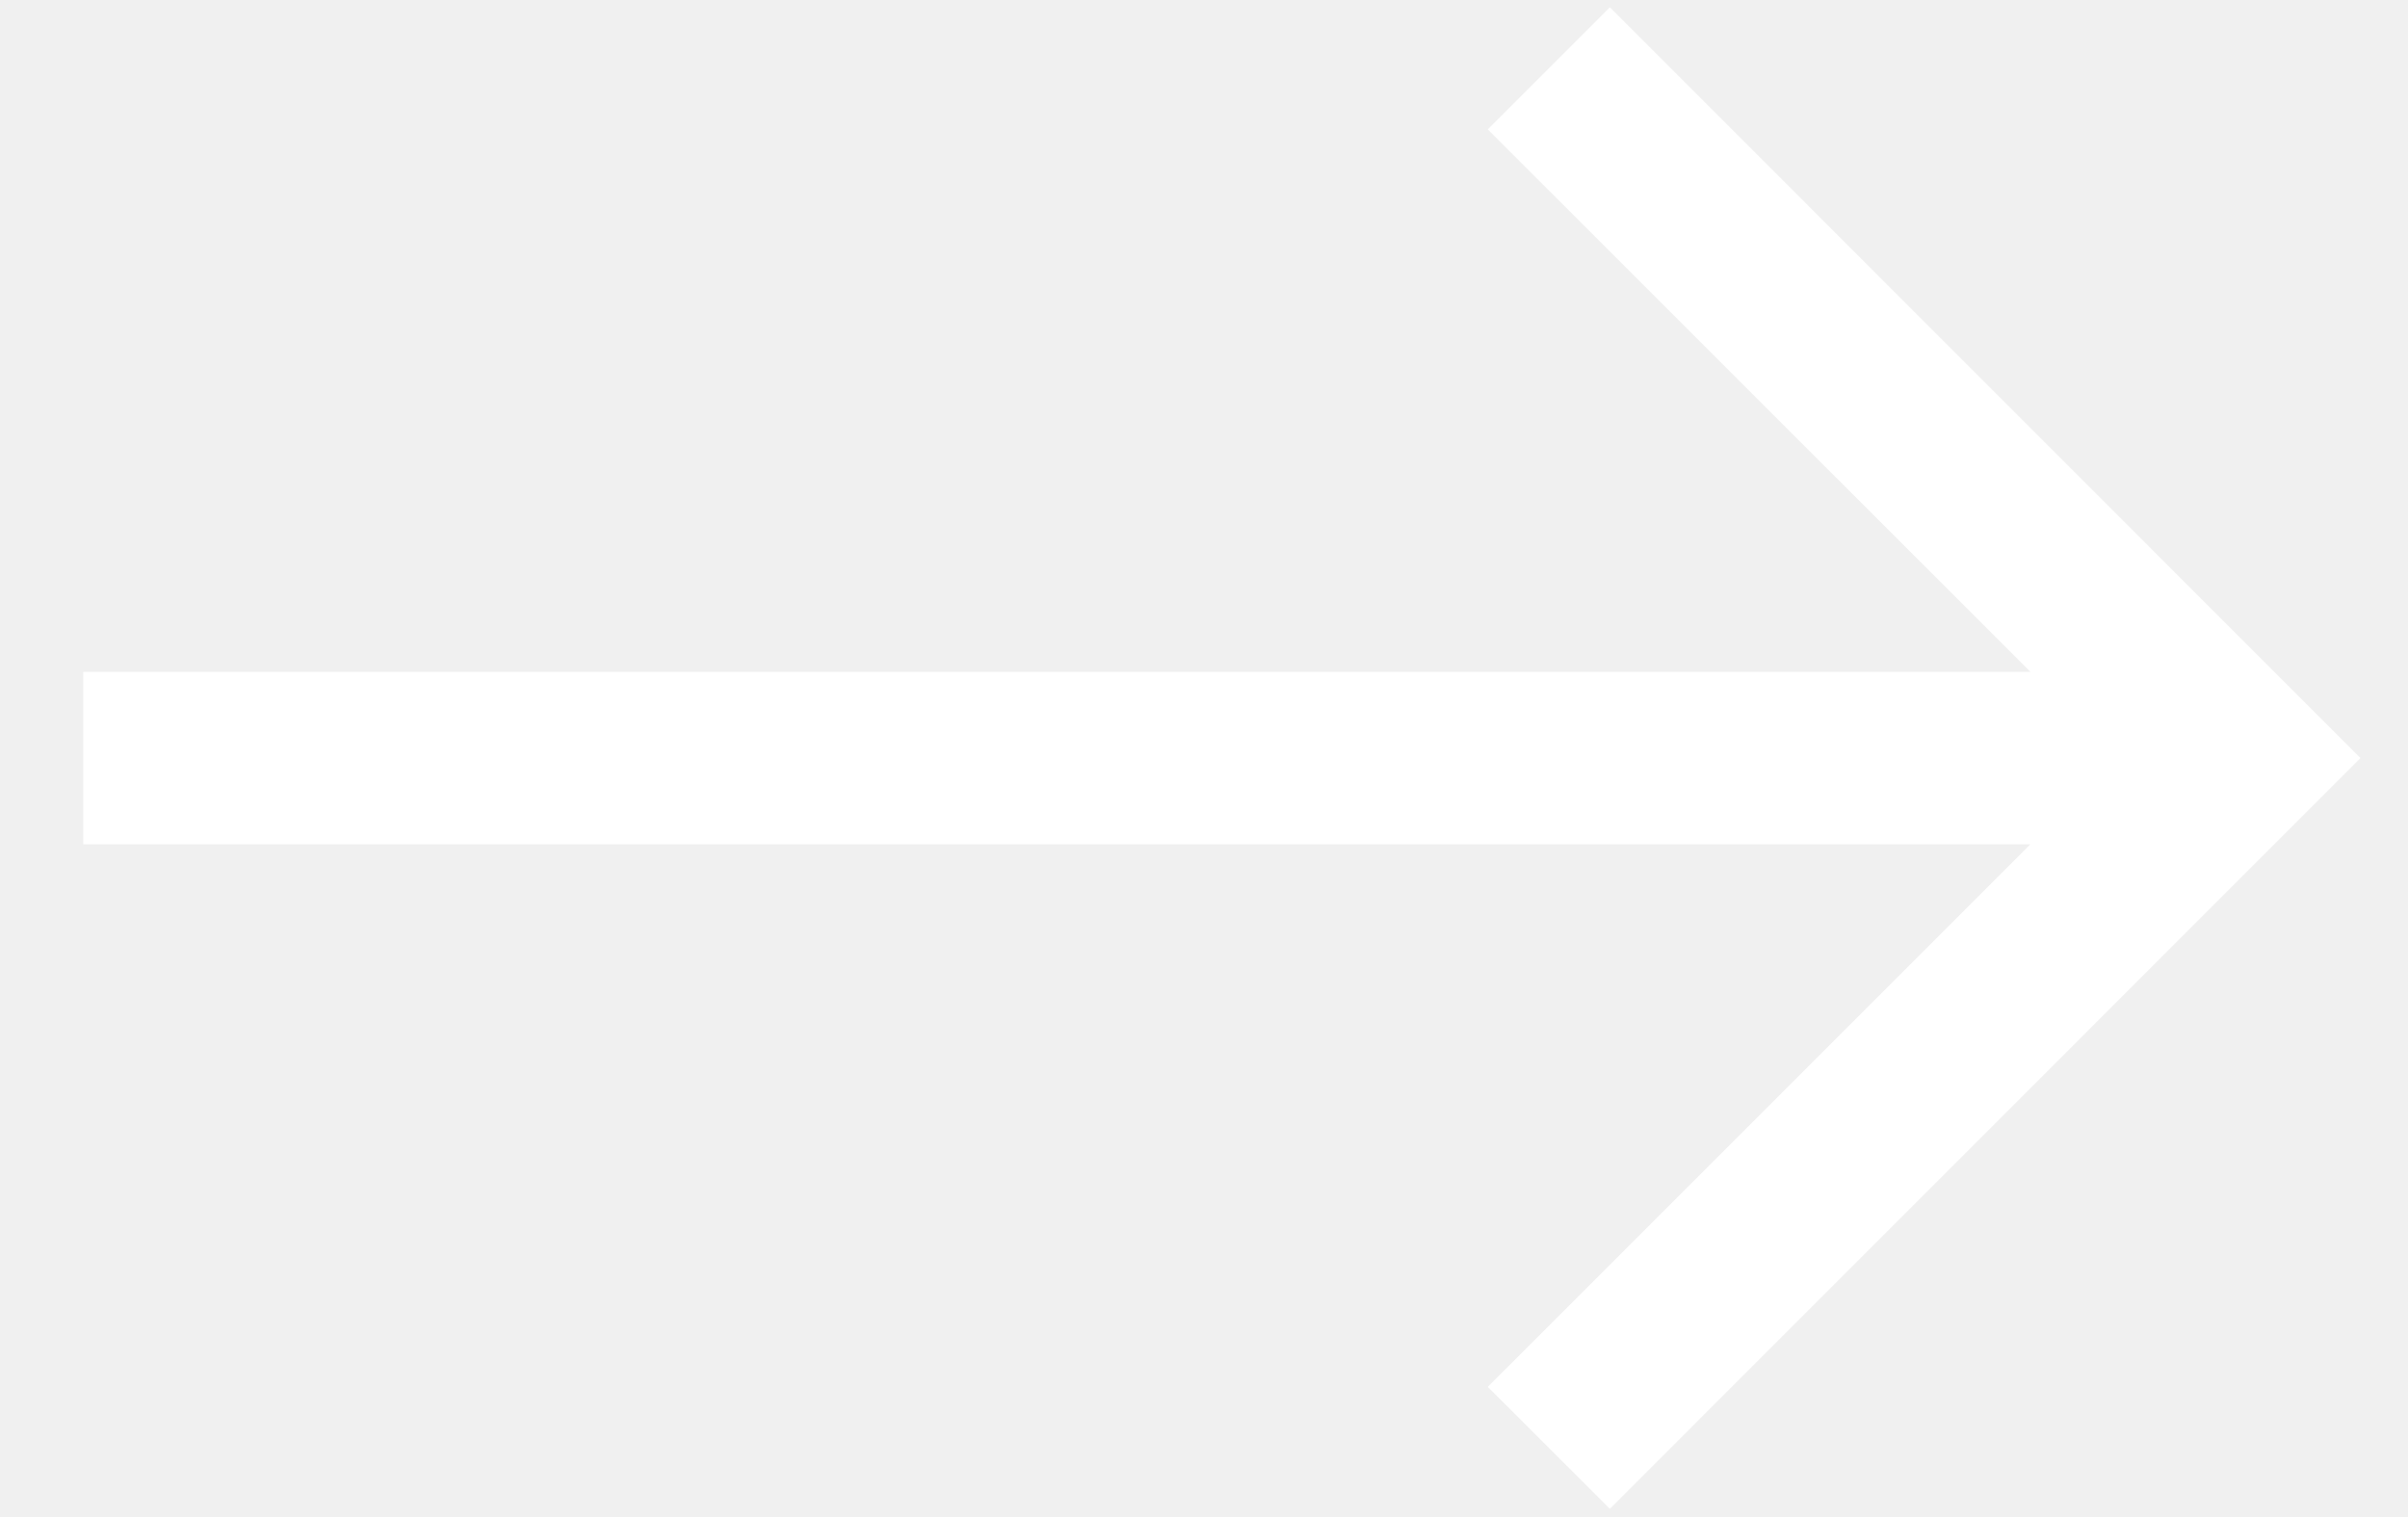
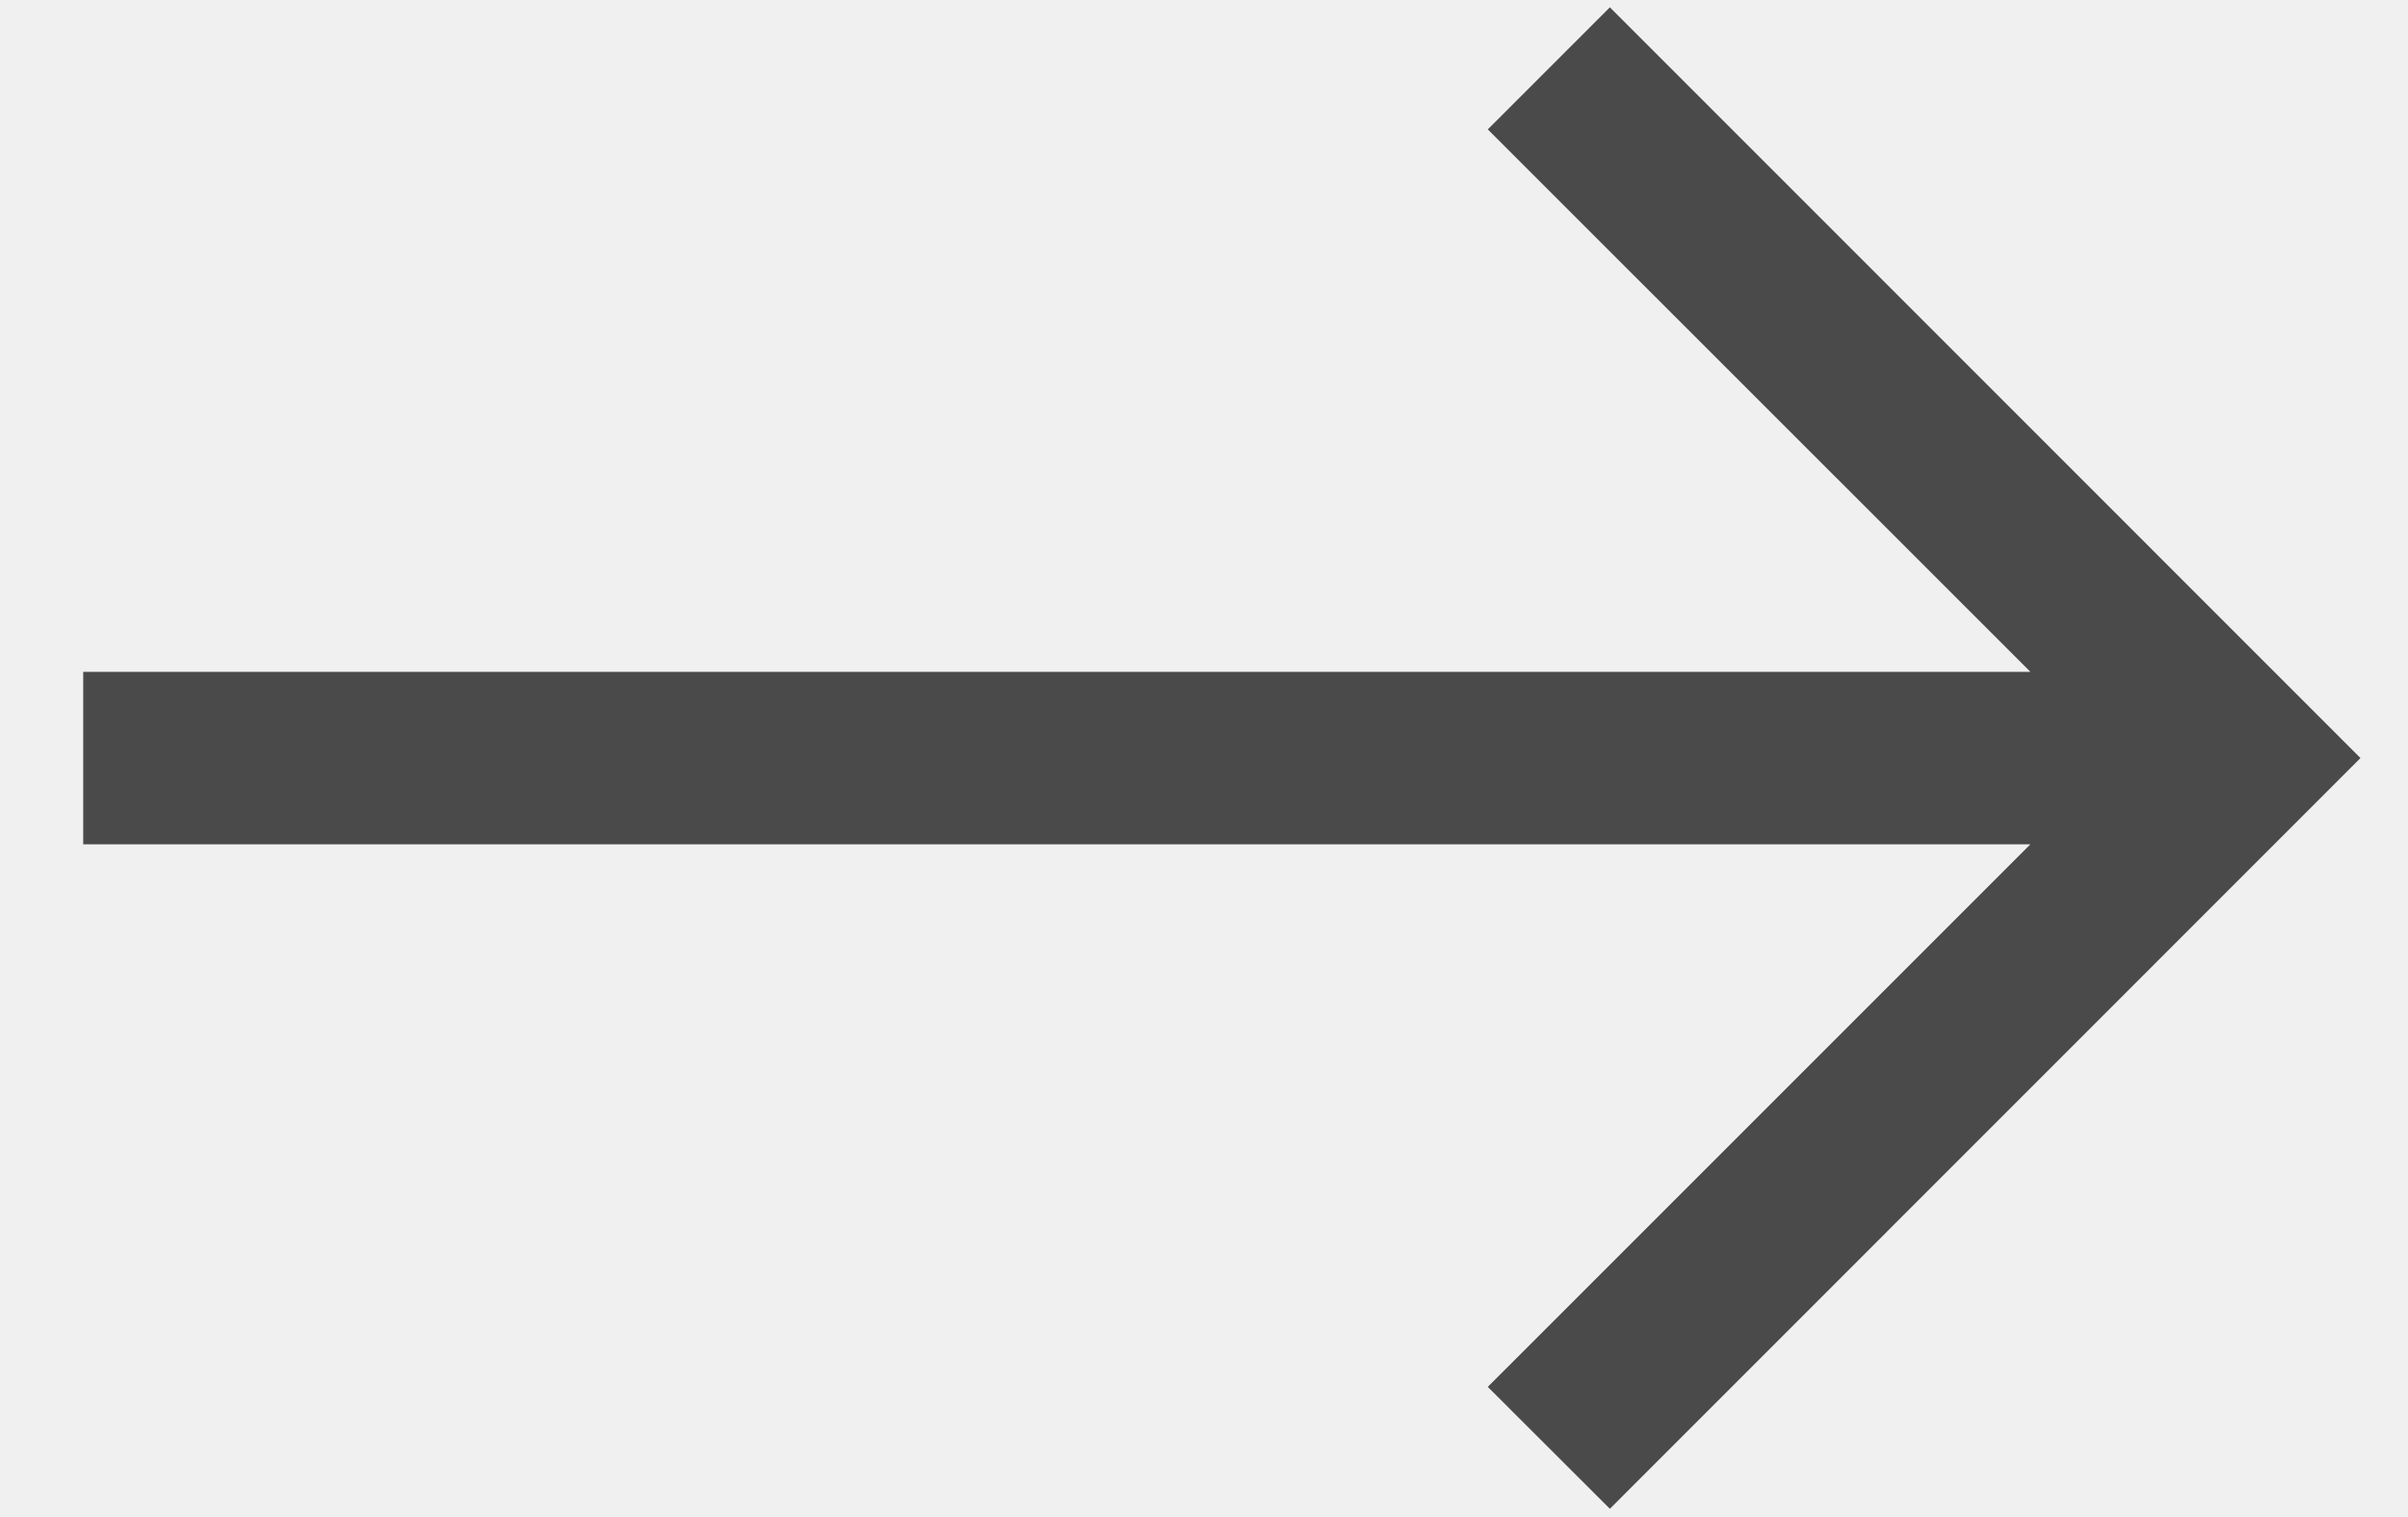
<svg xmlns="http://www.w3.org/2000/svg" width="27" height="17" viewBox="0 0 27 17">
-   <path fill-rule="evenodd" clip-rule="evenodd" d="M26.467 8.5L18.051 16.918L16.682 15.551L22.766 9.467L0.933 9.467L0.933 7.533L22.766 7.533L16.682 1.451L18.051 0.082L26.467 8.5Z" fill="#fff" />
+   <path fill-rule="evenodd" clip-rule="evenodd" d="M26.467 8.5L18.051 16.918L16.682 15.551L22.766 9.467L0.933 9.467L0.933 7.533L22.766 7.533L16.682 1.451L18.051 0.082L26.467 8.5Z" fill="#4A4A4A" />
</svg>
